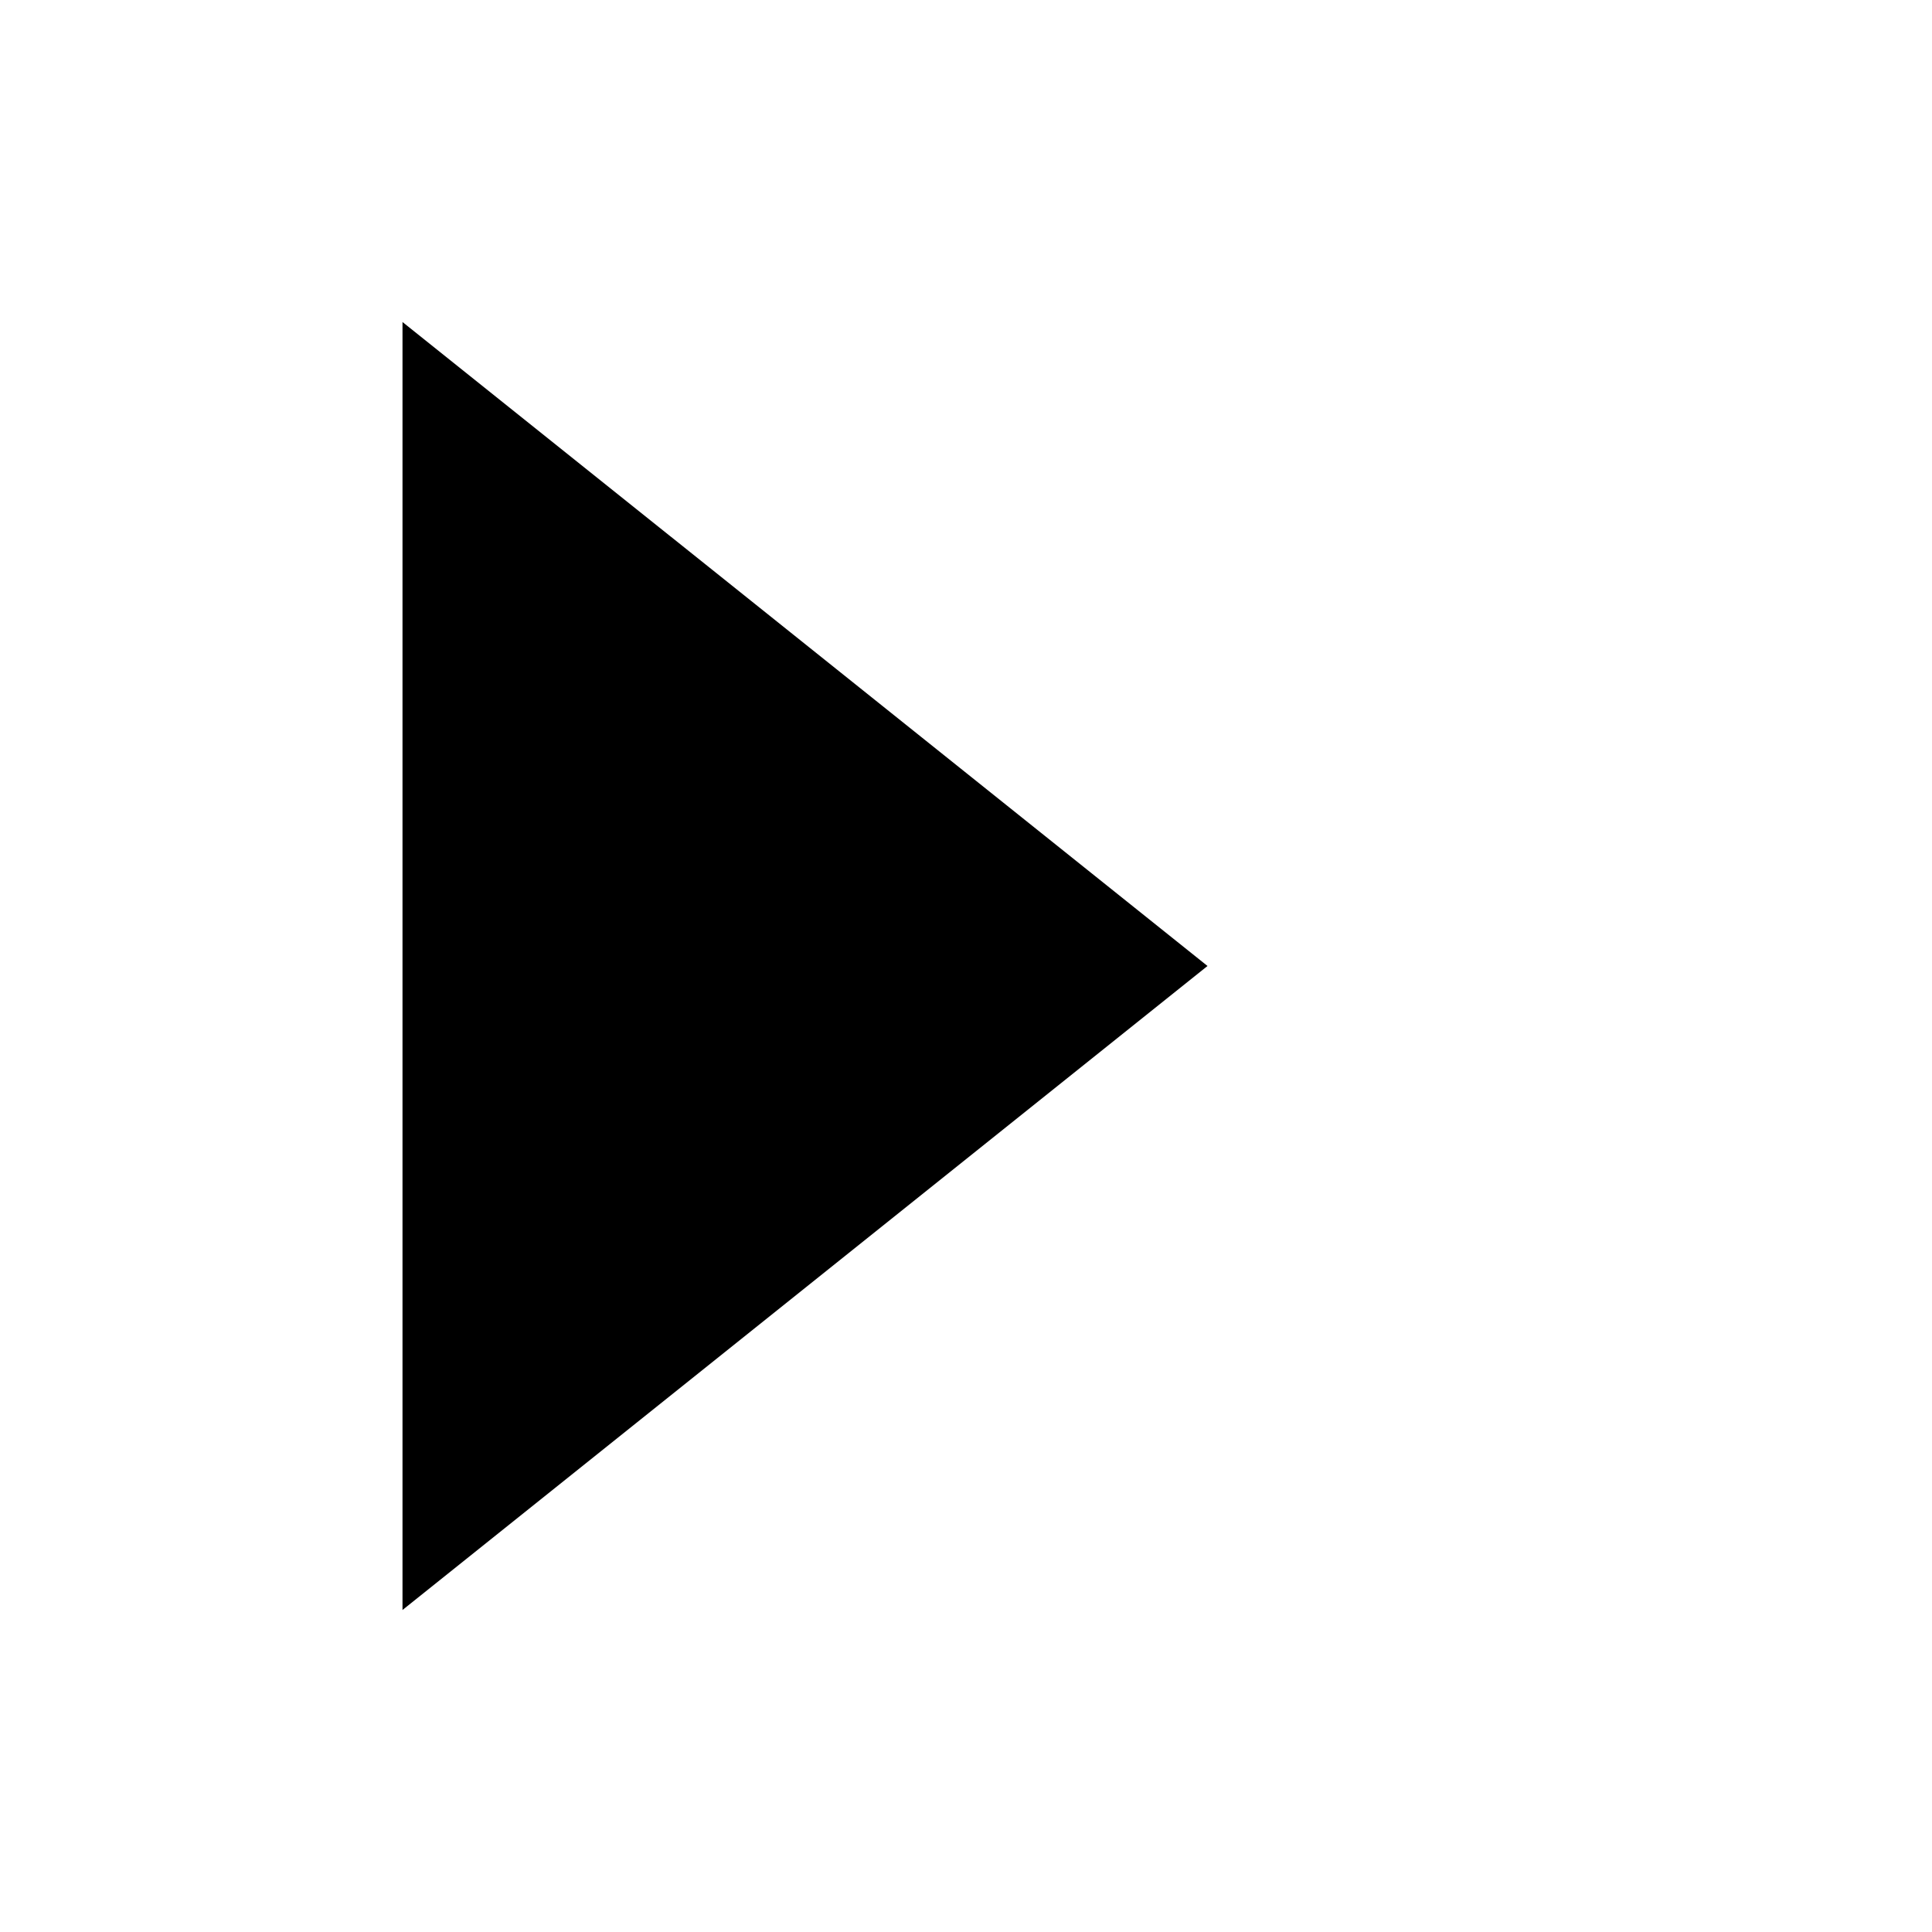
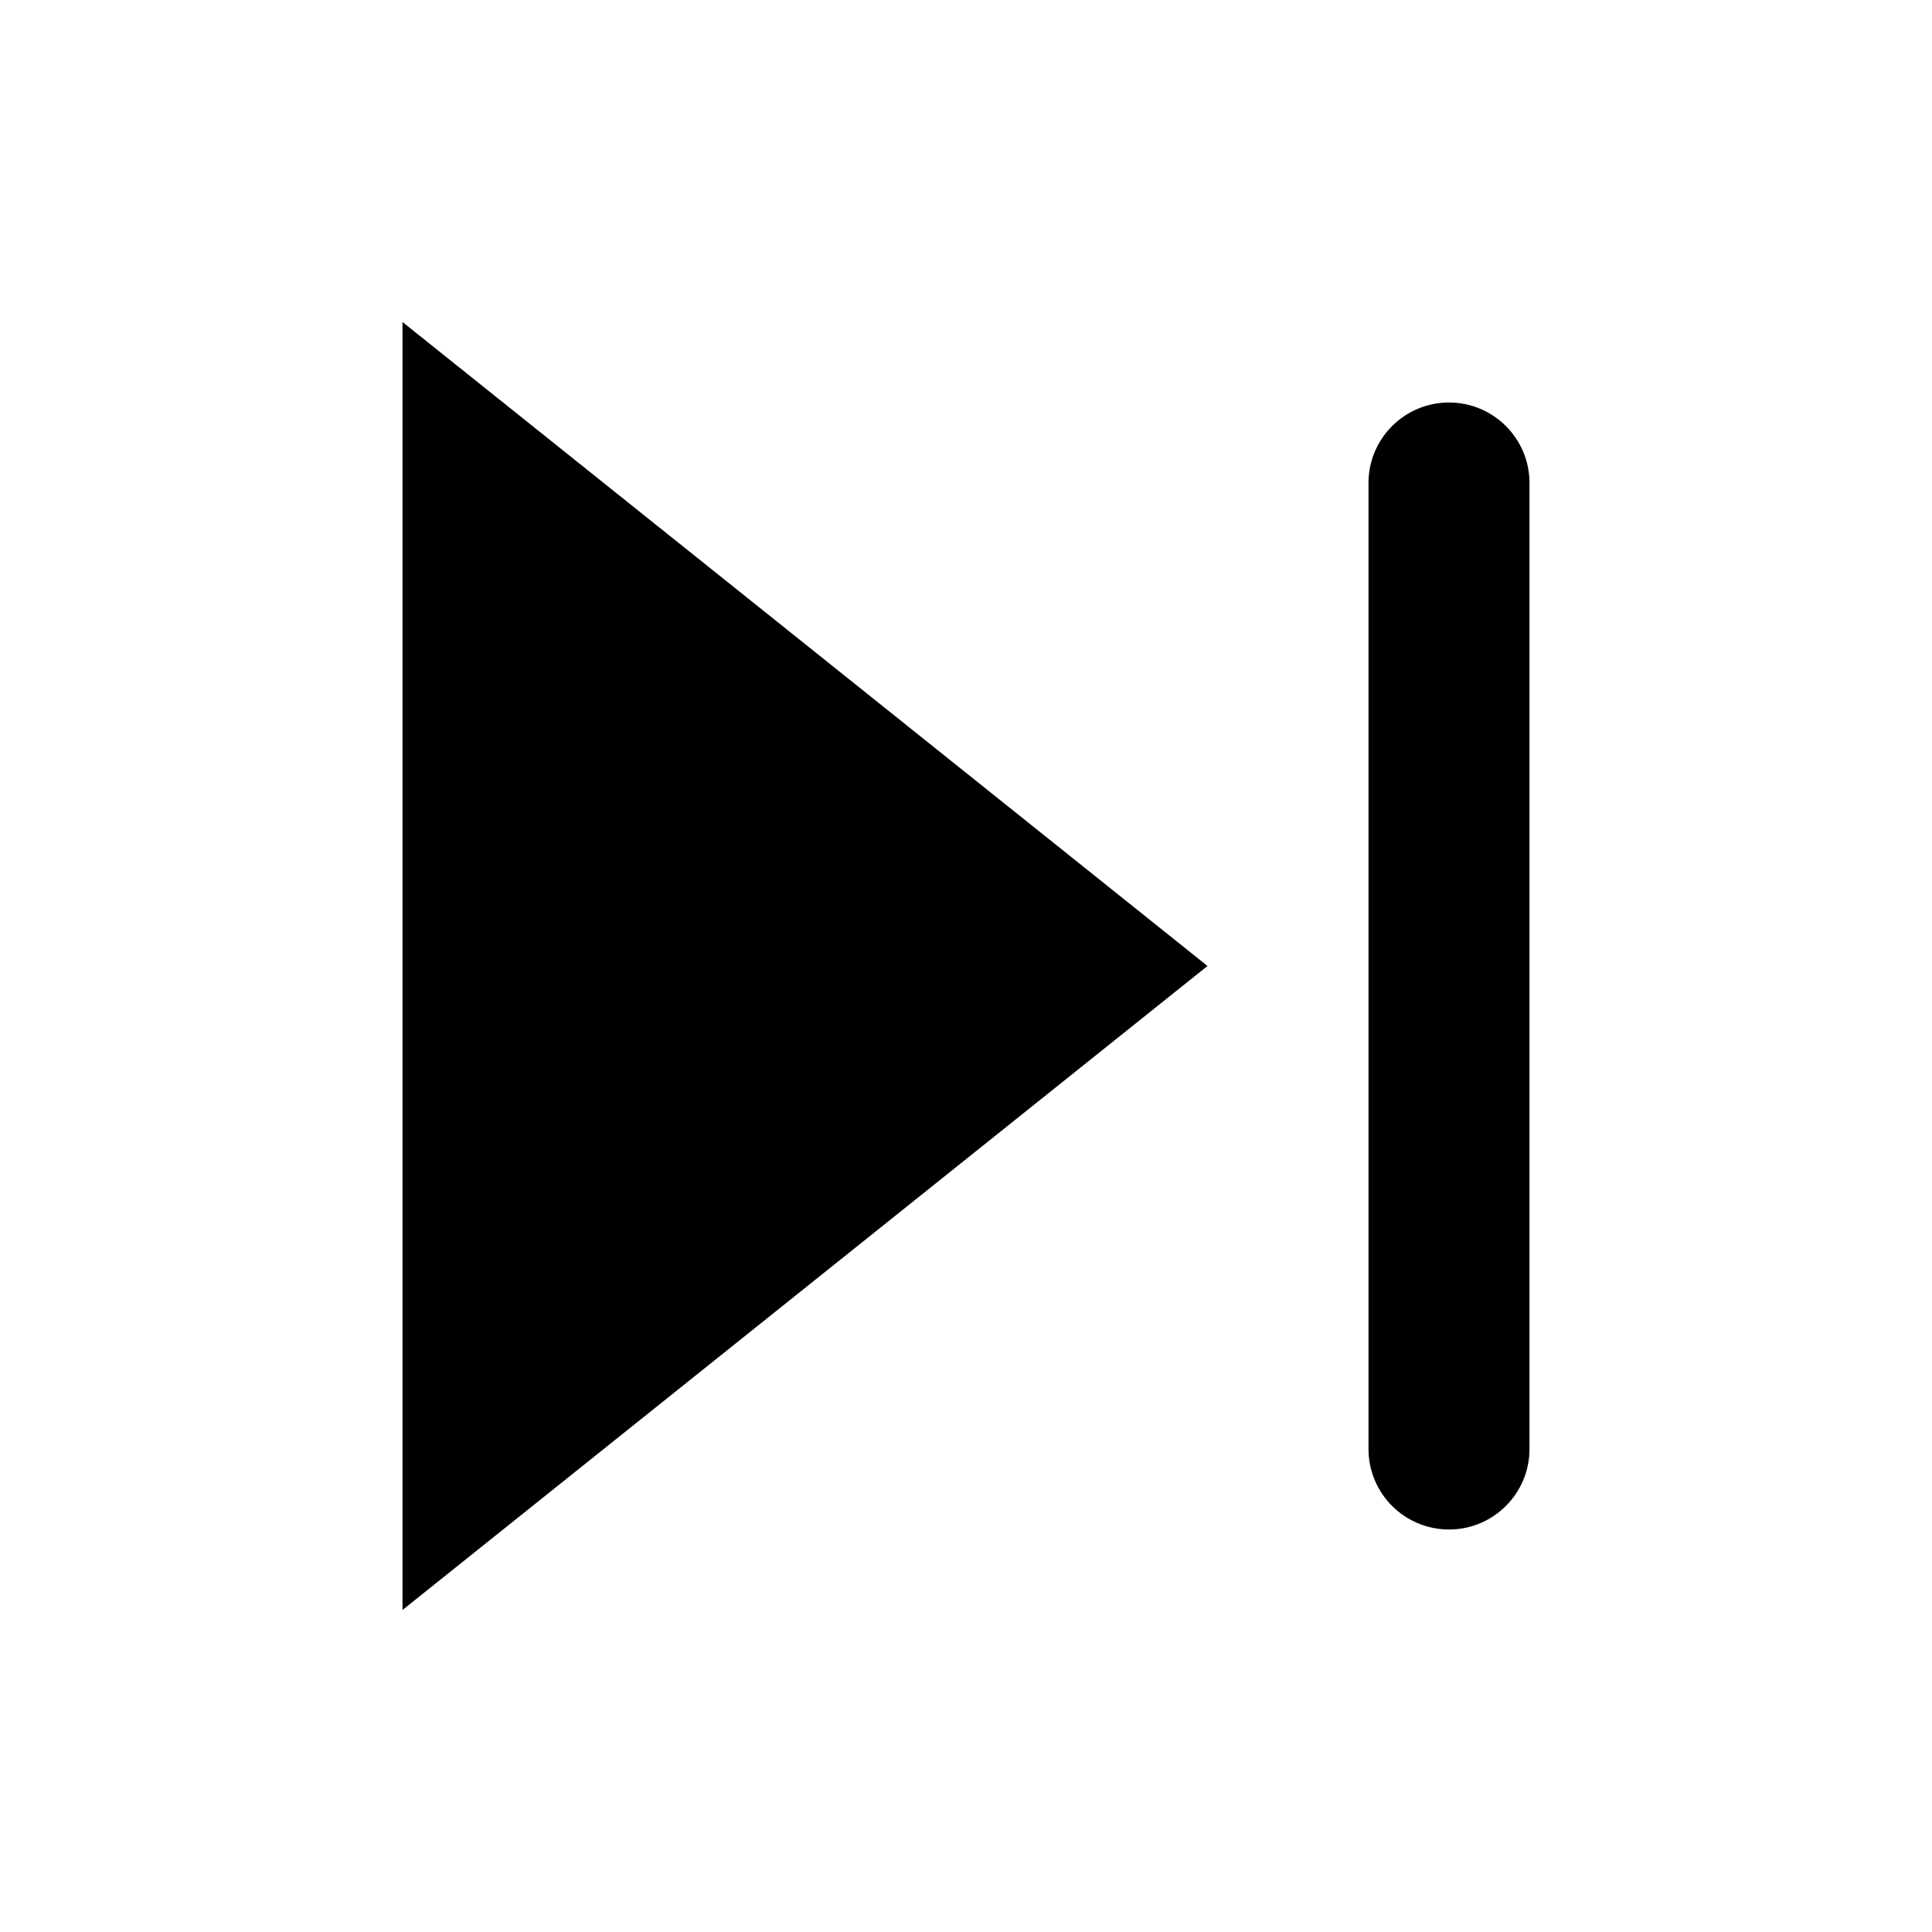
<svg xmlns="http://www.w3.org/2000/svg" class="lucide lucide-skip-forward" width="24" height="24" viewBox="0 0 24 24" fill="currentColor" stroke="none" stroke-width="2" stroke-linecap="round" stroke-linejoin="round">
  <polygon points="5 4 15 12 5 20 5 4" />
-   <line x1="19" x2="19" y1="5" y2="19" />
+   <rect x="17" y="5" width="2" height="14" rx="1" />
</svg>
